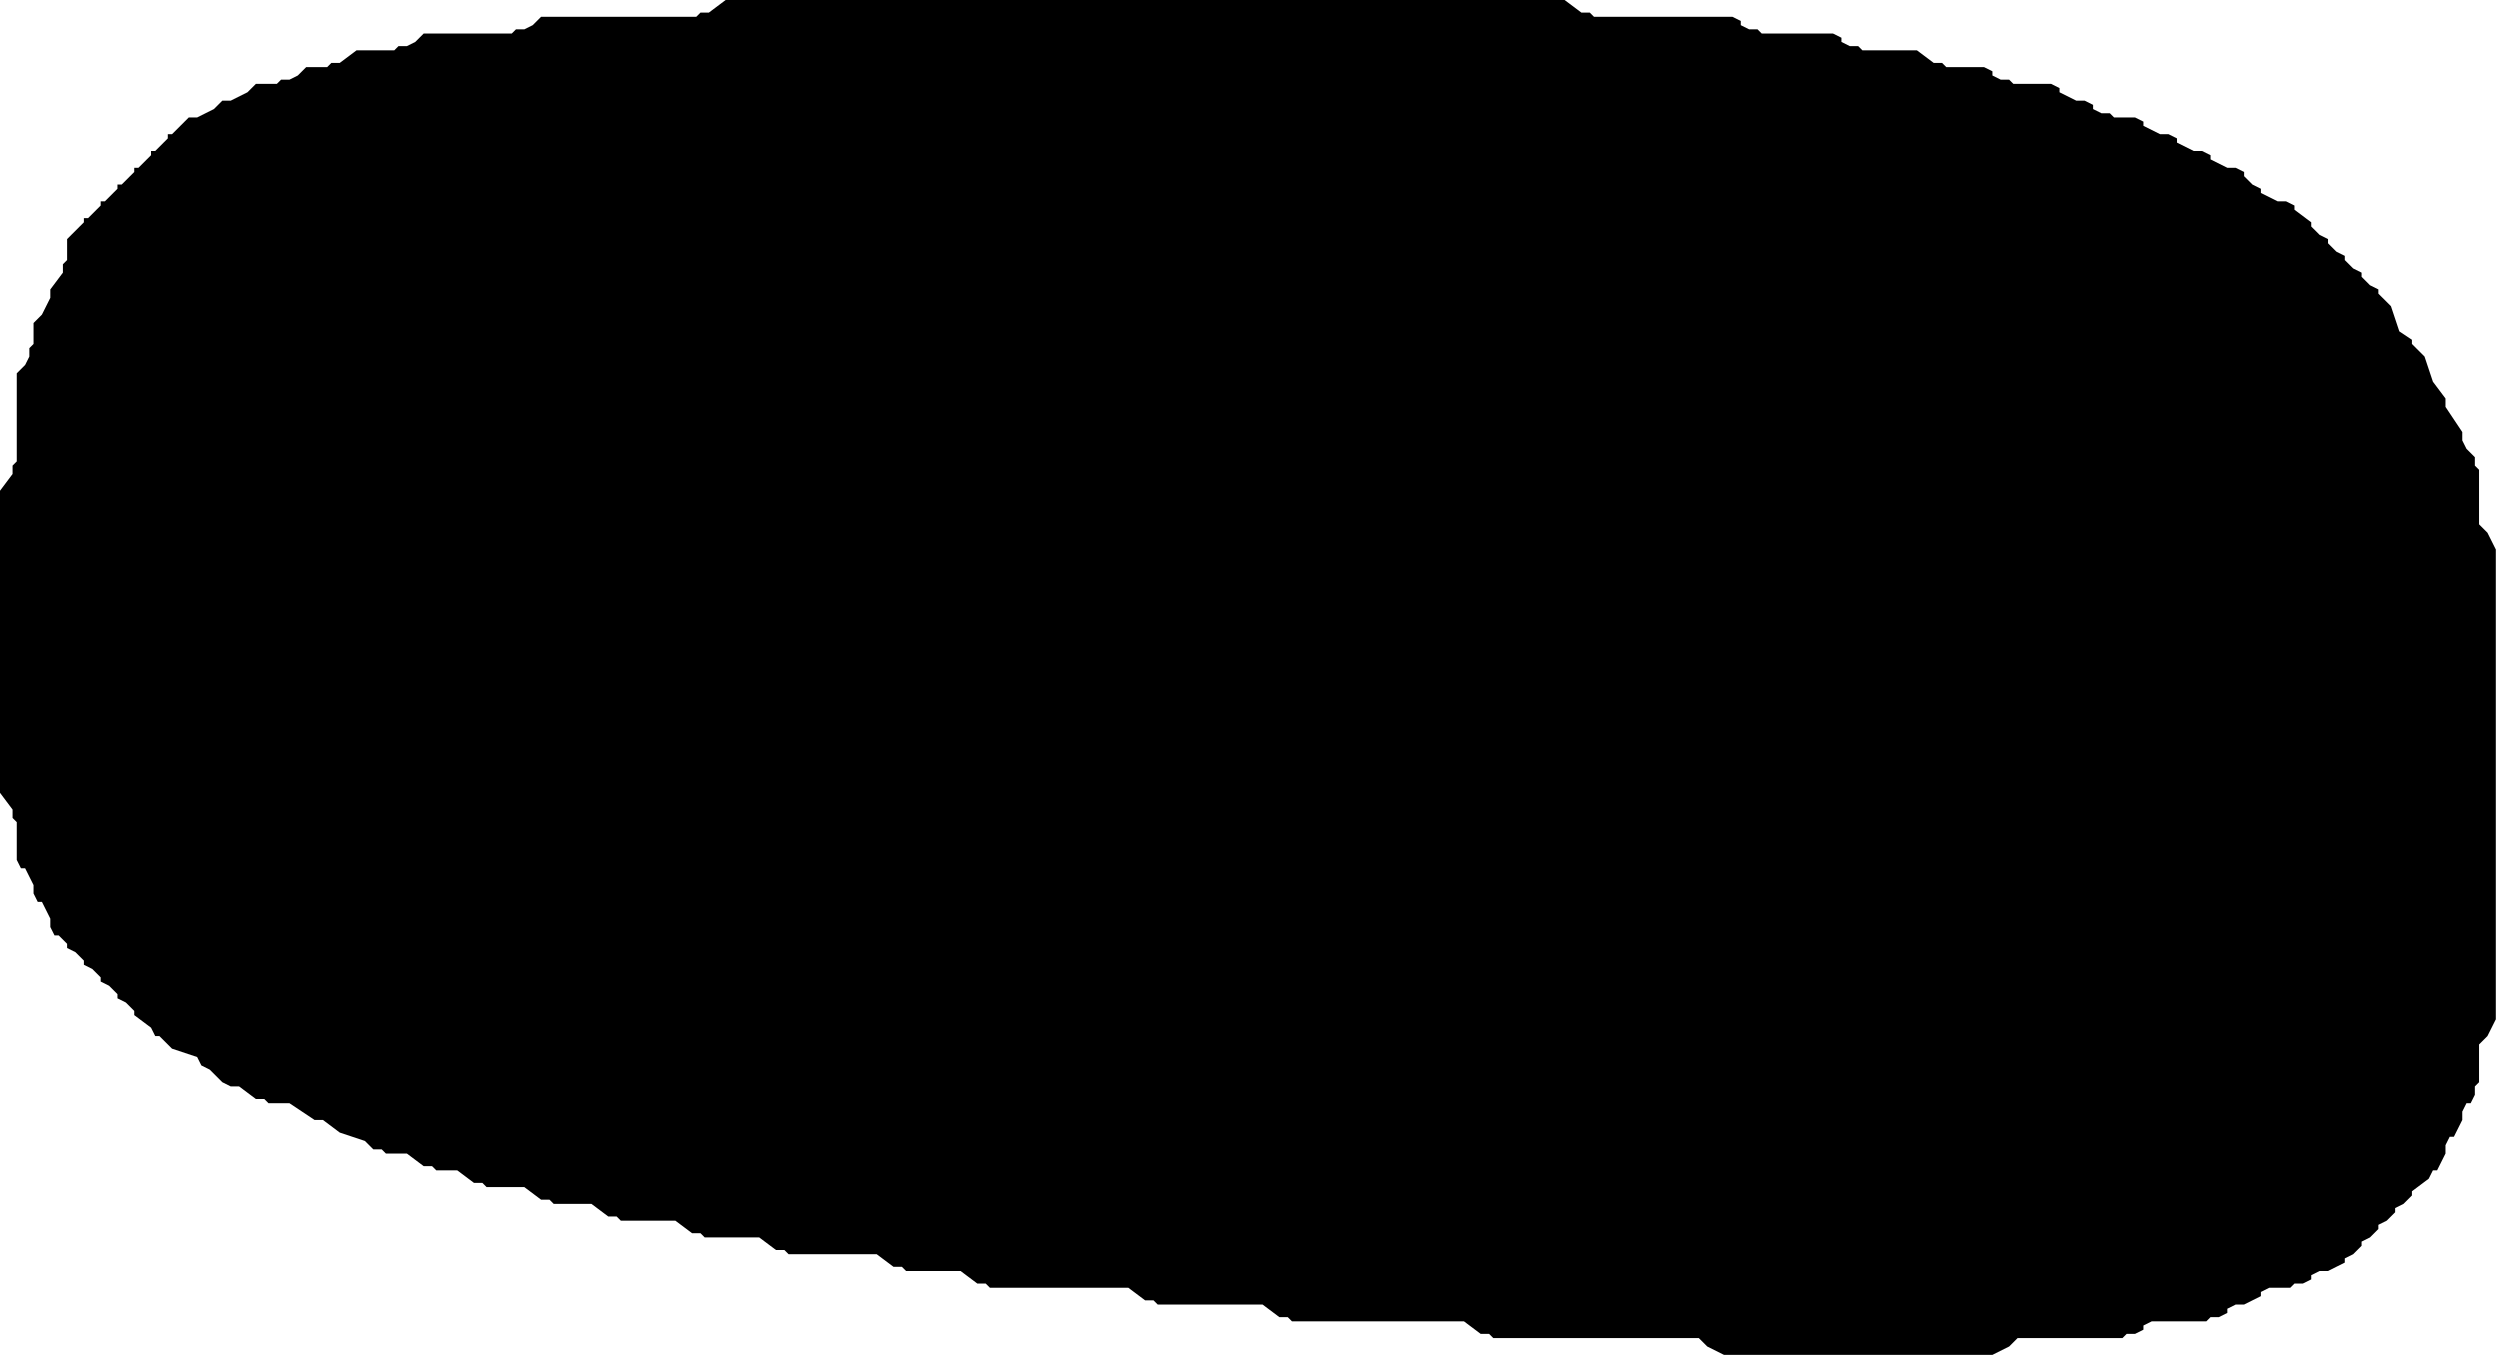
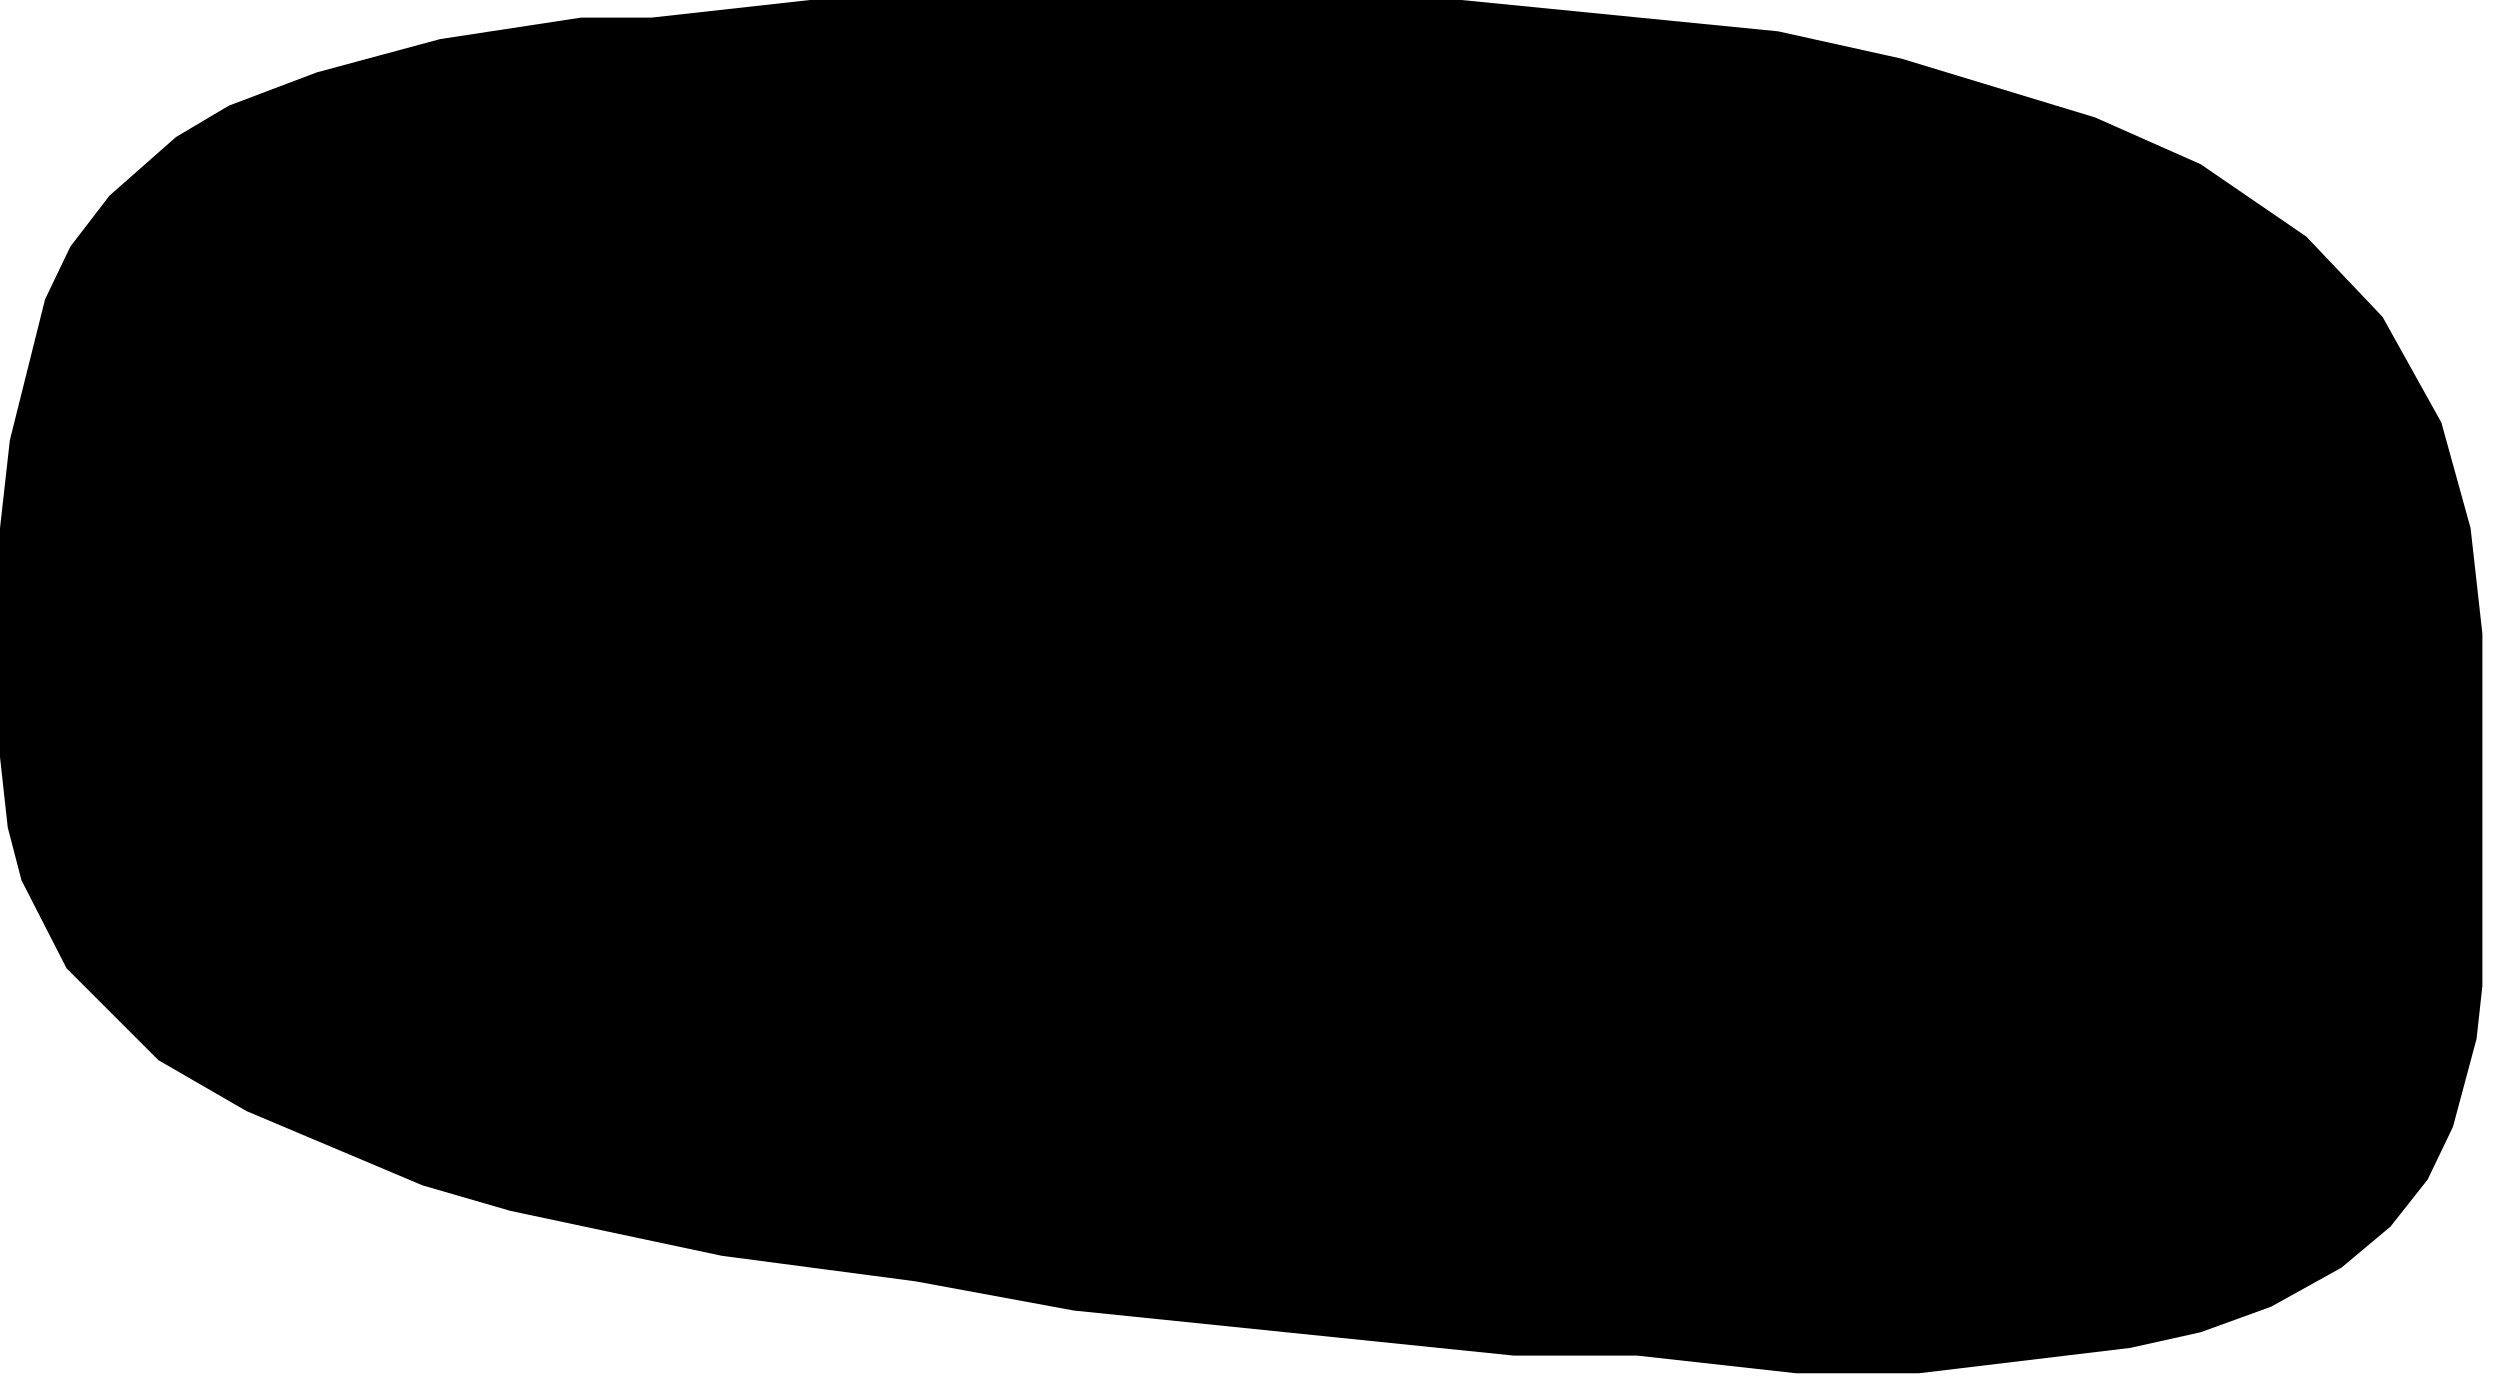
- <svg xmlns="http://www.w3.org/2000/svg" viewBox="0 0 596 324" width="100%" height="100%">
-   <path d="M 8.0 77.0 L 8.0 82.0 L 7.0 83.0 L 7.0 85.0 L 6.0 87.0 L 4.0 89.0 L 4.0 110.0 L 3.0 111.0 L 3.0 113.0 L 0.0 117.0 L 0.0 189.0 L 3.0 193.0 L 3.0 195.0 L 4.0 196.0 L 4.0 205.0 L 5.0 207.0 L 6.0 207.0 L 8.0 211.0 L 8.0 213.0 L 9.0 215.0 L 10.0 215.0 L 12.0 219.0 L 12.0 221.0 L 13.0 223.0 L 14.0 223.0 L 16.0 225.0 L 16.0 226.0 L 18.0 227.0 L 20.0 229.0 L 20.0 230.0 L 22.0 231.0 L 24.0 233.0 L 24.0 234.0 L 26.0 235.0 L 28.0 237.0 L 28.0 238.0 L 30.0 239.0 L 32.0 241.0 L 32.0 242.0 L 36.0 245.0 L 37.0 247.0 L 38.0 247.0 L 41.0 250.0 L 47.0 252.0 L 48.0 254.0 L 50.0 255.0 L 53.0 258.0 L 55.0 259.0 L 57.0 259.0 L 61.0 262.0 L 63.0 262.0 L 64.0 263.0 L 69.0 263.0 L 75.0 267.0 L 77.0 267.0 L 81.0 270.0 L 87.0 272.0 L 89.0 274.0 L 91.0 274.0 L 92.0 275.0 L 97.0 275.0 L 101.0 278.0 L 103.0 278.0 L 104.0 279.0 L 109.0 279.0 L 113.0 282.0 L 115.0 282.0 L 116.0 283.0 L 125.0 283.0 L 129.0 286.0 L 131.0 286.0 L 132.0 287.0 L 141.0 287.0 L 145.0 290.0 L 147.0 290.0 L 148.0 291.0 L 161.0 291.0 L 165.0 294.0 L 167.0 294.0 L 168.0 295.0 L 181.0 295.0 L 185.0 298.0 L 187.0 298.0 L 188.0 299.0 L 209.0 299.0 L 213.0 302.0 L 215.0 302.0 L 216.0 303.0 L 229.0 303.0 L 233.0 306.0 L 235.0 306.0 L 236.0 307.0 L 269.0 307.0 L 273.0 310.0 L 275.0 310.0 L 276.0 311.0 L 301.0 311.0 L 305.0 314.0 L 307.0 314.0 L 308.0 315.0 L 349.0 315.0 L 353.0 318.0 L 355.0 318.0 L 356.0 319.0 L 405.0 319.0 L 407.0 321.0 L 411.0 323.0 L 475.0 323.0 L 479.0 321.0 L 481.0 319.0 L 506.0 319.0 L 507.0 318.0 L 509.0 318.0 L 511.0 317.0 L 511.0 316.0 L 513.0 315.0 L 526.0 315.0 L 527.0 314.0 L 529.0 314.0 L 531.0 313.0 L 531.0 312.0 L 533.0 311.0 L 535.0 311.0 L 539.0 309.0 L 539.0 308.0 L 541.0 307.0 L 546.0 307.0 L 547.0 306.0 L 549.0 306.0 L 551.0 305.0 L 551.0 304.0 L 553.0 303.0 L 555.0 303.0 L 559.0 301.0 L 559.0 300.0 L 561.0 299.0 L 563.0 297.0 L 563.0 296.0 L 565.0 295.0 L 567.0 293.0 L 567.0 292.0 L 569.0 291.0 L 571.0 289.0 L 571.0 288.0 L 573.0 287.0 L 575.0 285.0 L 575.0 284.0 L 579.0 281.0 L 580.0 279.0 L 581.0 279.0 L 583.0 275.0 L 583.0 273.0 L 584.0 271.0 L 585.0 271.0 L 587.0 267.0 L 587.0 265.0 L 588.0 263.0 L 589.0 263.0 L 590.0 261.0 L 590.0 259.0 L 591.0 258.0 L 591.0 249.0 L 593.0 247.0 L 595.0 243.0 L 595.0 131.0 L 593.0 127.0 L 591.0 125.0 L 591.0 112.0 L 590.0 111.0 L 590.0 109.0 L 588.0 107.0 L 587.0 105.0 L 587.0 103.0 L 583.0 97.0 L 583.0 95.0 L 580.0 91.0 L 578.0 85.0 L 575.0 82.0 L 575.0 81.0 L 572.0 79.0 L 570.0 73.0 L 567.0 70.0 L 567.0 69.0 L 565.0 68.0 L 563.0 66.0 L 563.0 65.0 L 561.0 64.0 L 559.0 62.0 L 559.0 61.0 L 557.0 60.0 L 555.0 58.0 L 555.0 57.0 L 553.0 56.0 L 551.0 54.0 L 551.0 53.0 L 547.0 50.0 L 547.0 49.0 L 545.0 48.0 L 543.0 48.0 L 539.0 46.0 L 539.0 45.0 L 537.0 44.0 L 535.0 42.0 L 535.0 41.0 L 533.0 40.0 L 531.0 40.0 L 527.0 38.0 L 527.0 37.0 L 525.0 36.0 L 523.0 36.0 L 519.0 34.0 L 519.0 33.0 L 517.0 32.0 L 515.0 32.0 L 511.0 30.0 L 511.0 29.0 L 509.0 28.0 L 504.0 28.0 L 503.0 27.0 L 501.0 27.0 L 499.0 26.0 L 499.0 25.0 L 497.0 24.0 L 495.0 24.0 L 491.0 22.0 L 491.0 21.0 L 489.0 20.0 L 480.0 20.0 L 479.0 19.0 L 477.0 19.0 L 475.0 18.0 L 475.0 17.0 L 473.0 16.0 L 464.0 16.0 L 463.0 15.0 L 461.0 15.0 L 457.0 12.0 L 444.0 12.0 L 443.0 11.0 L 441.0 11.0 L 439.0 10.0 L 439.0 9.0 L 437.0 8.0 L 420.0 8.0 L 419.0 7.0 L 417.0 7.0 L 415.0 6.0 L 415.0 5.0 L 413.0 4.0 L 380.0 4.0 L 379.0 3.0 L 377.0 3.0 L 373.0 0.0 L 173.0 0.0 L 169.0 3.0 L 167.0 3.0 L 166.0 4.0 L 129.0 4.0 L 127.0 6.0 L 125.0 7.0 L 123.0 7.0 L 122.0 8.0 L 101.0 8.0 L 99.0 10.0 L 97.0 11.0 L 95.0 11.0 L 94.0 12.0 L 85.0 12.0 L 81.0 15.0 L 79.0 15.0 L 78.0 16.0 L 73.0 16.0 L 71.0 18.0 L 69.0 19.0 L 67.0 19.0 L 66.0 20.0 L 61.0 20.0 L 59.0 22.0 L 55.0 24.0 L 53.0 24.0 L 51.0 26.0 L 47.0 28.0 L 45.0 28.0 L 41.0 32.0 L 40.0 32.0 L 40.0 33.0 L 37.0 36.0 L 36.0 36.0 L 36.0 37.0 L 33.0 40.0 L 32.0 40.0 L 32.0 41.0 L 29.0 44.0 L 28.0 44.0 L 28.0 45.0 L 25.0 48.0 L 24.0 48.0 L 24.0 49.0 L 21.0 52.0 L 20.0 52.0 L 20.0 53.0 L 16.0 57.0 L 16.0 62.0 L 15.0 63.0 L 15.0 65.0 L 12.0 69.0 L 12.0 71.0 L 10.0 75.0 Z" fill="currentColor" fill-rule="evenodd" />
+ <svg xmlns="http://www.w3.org/2000/svg" viewBox="0 0 142 79" width="100%" height="100%">
+   <path d="M 2.56 17.00 L 0.56 25.00 L 0.00 30.00 L 0.00 43.00 L 0.44 47.00 L 1.22 50.00 L 3.78 55.00 L 9.00 60.22 L 14.00 63.11 L 24.00 67.33 L 29.00 68.78 L 41.00 71.33 L 52.00 72.78 L 61.00 74.44 L 86.00 77.00 L 93.00 77.00 L 102.00 78.00 L 109.00 78.00 L 121.00 76.56 L 125.00 75.67 L 129.00 74.22 L 133.00 72.00 L 135.78 69.67 L 137.89 67.00 L 139.33 64.00 L 140.67 59.00 L 141.00 56.00 L 141.00 36.00 L 140.33 30.00 L 138.67 24.00 L 135.33 18.00 L 131.00 13.44 L 125.00 9.33 L 119.00 6.67 L 108.00 3.33 L 101.00 1.78 L 83.00 0.00 L 46.00 0.00 L 37.00 1.00 L 33.00 1.00 L 25.00 2.22 L 18.00 4.11 L 13.00 6.00 L 10.00 7.78 L 6.22 11.11 L 4.00 14.00 Z" fill="currentColor" fill-rule="evenodd" />
</svg>
